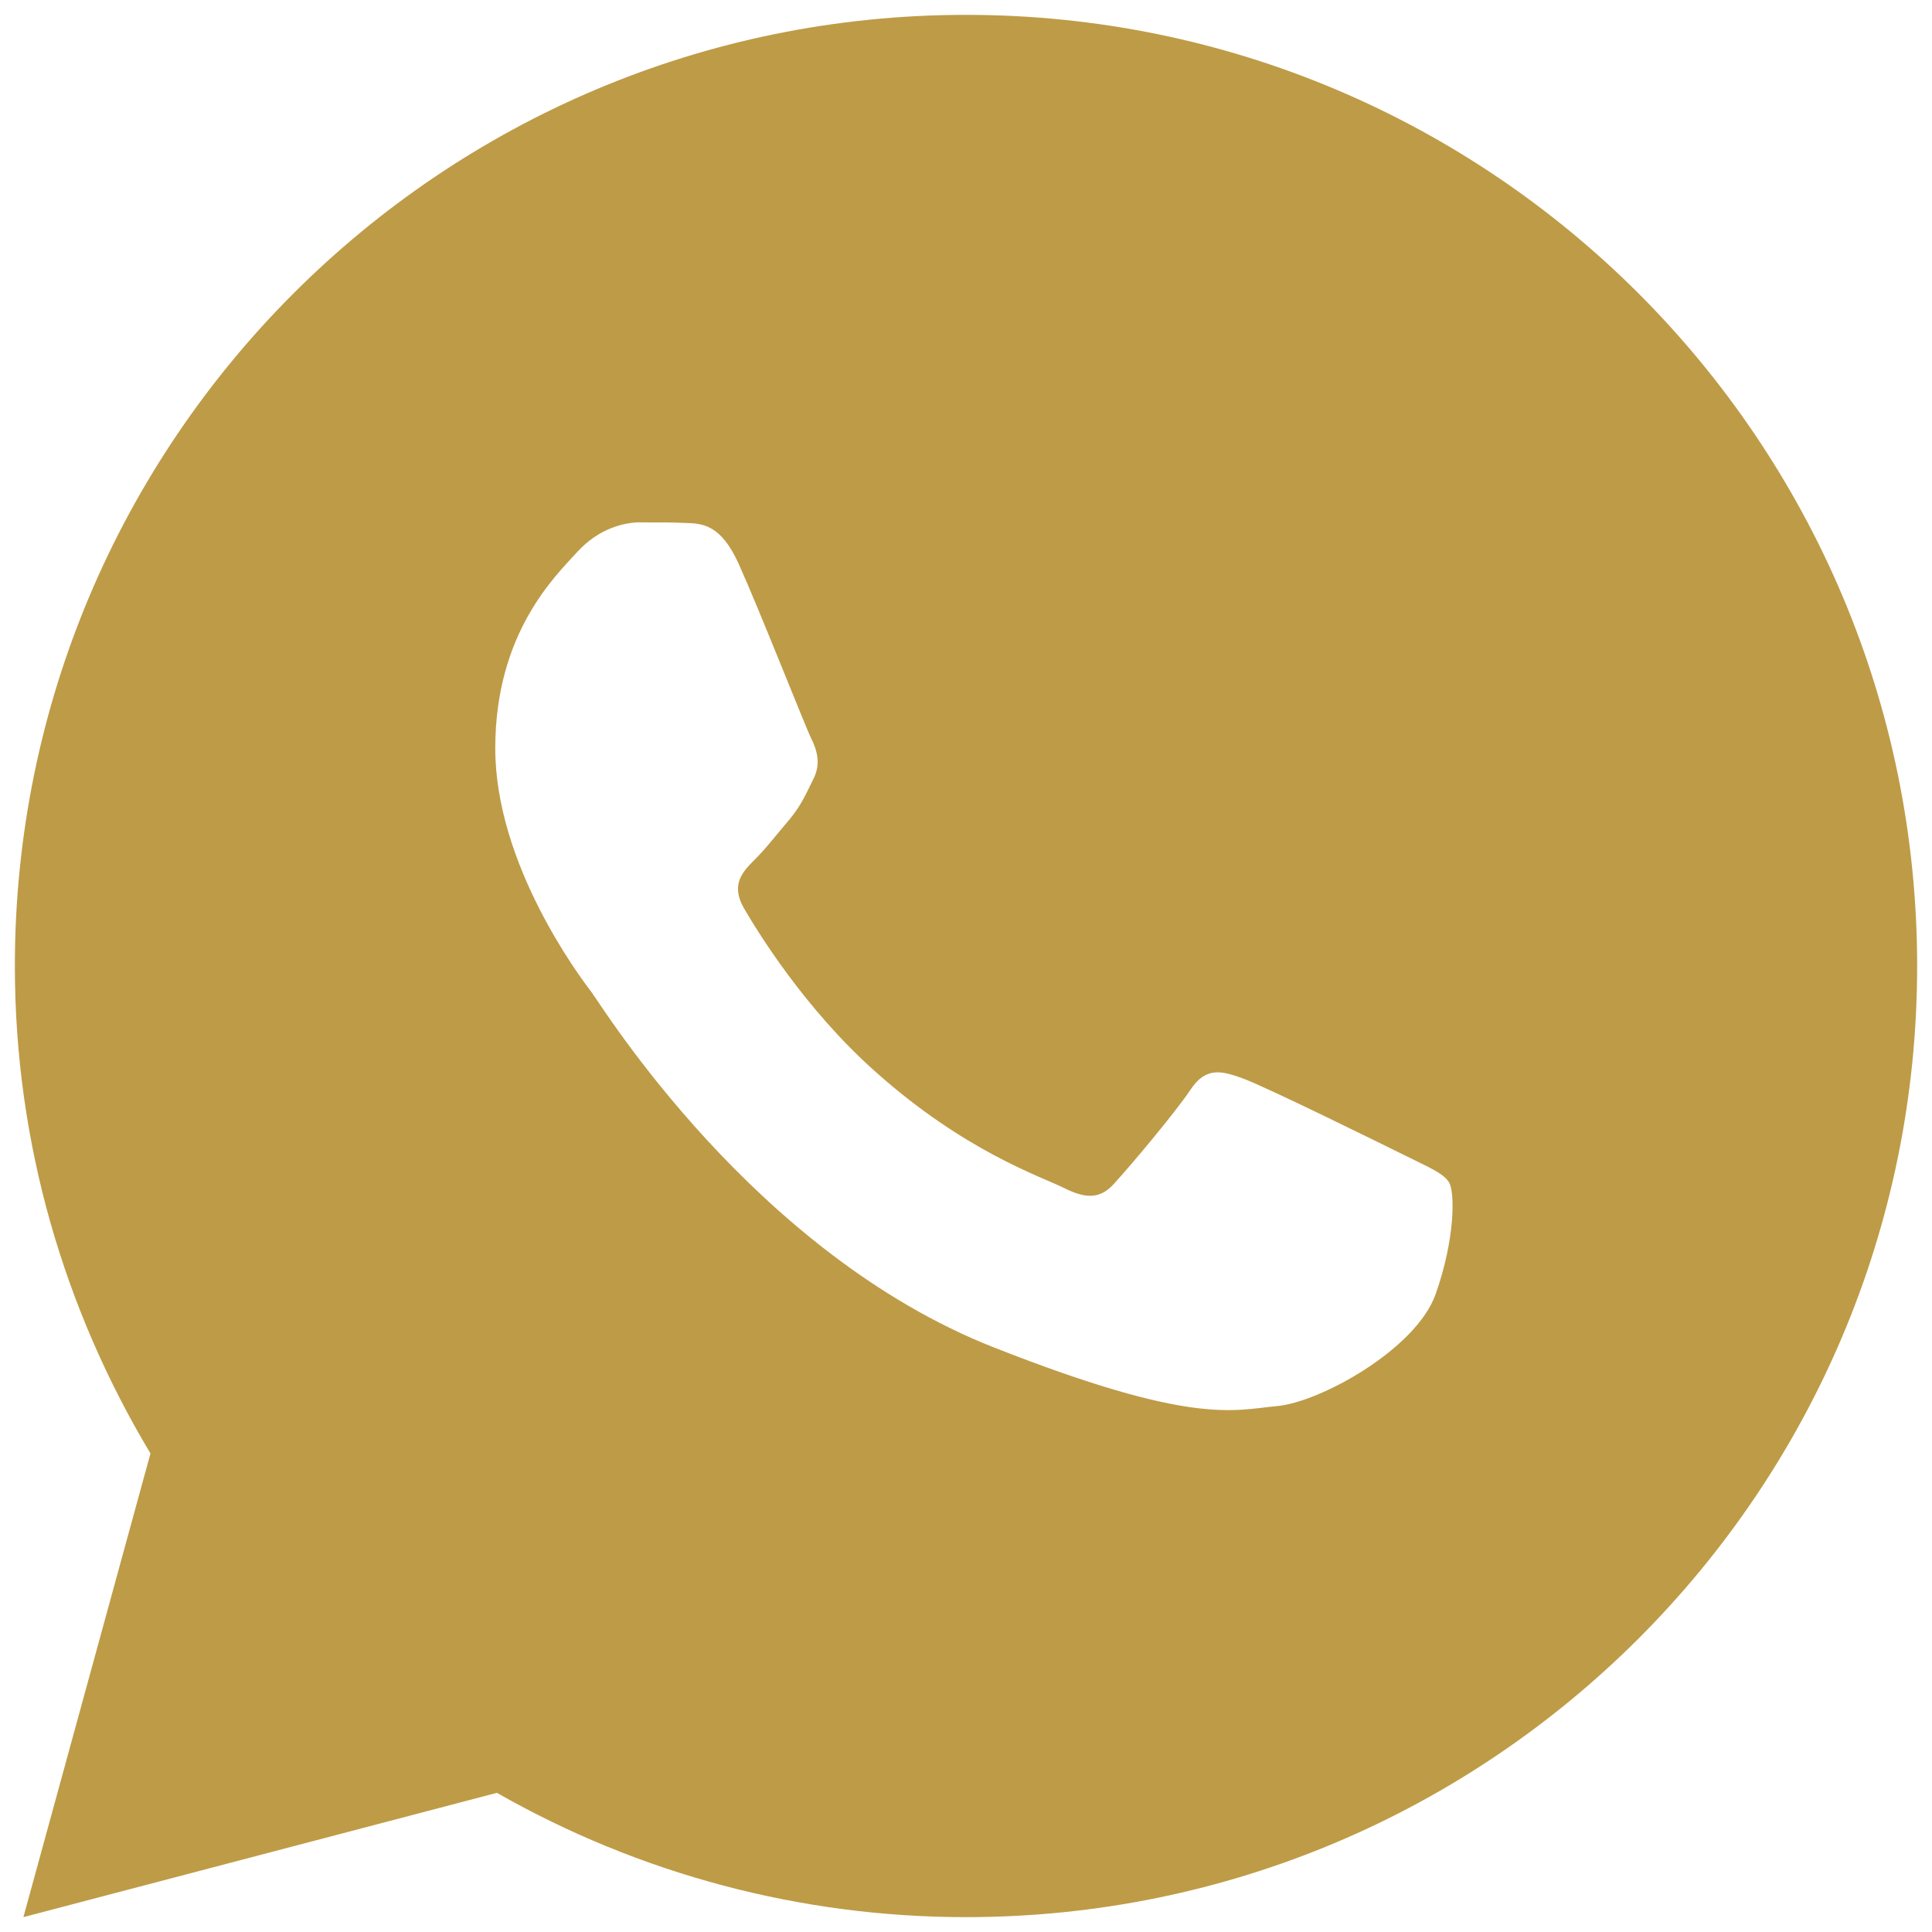
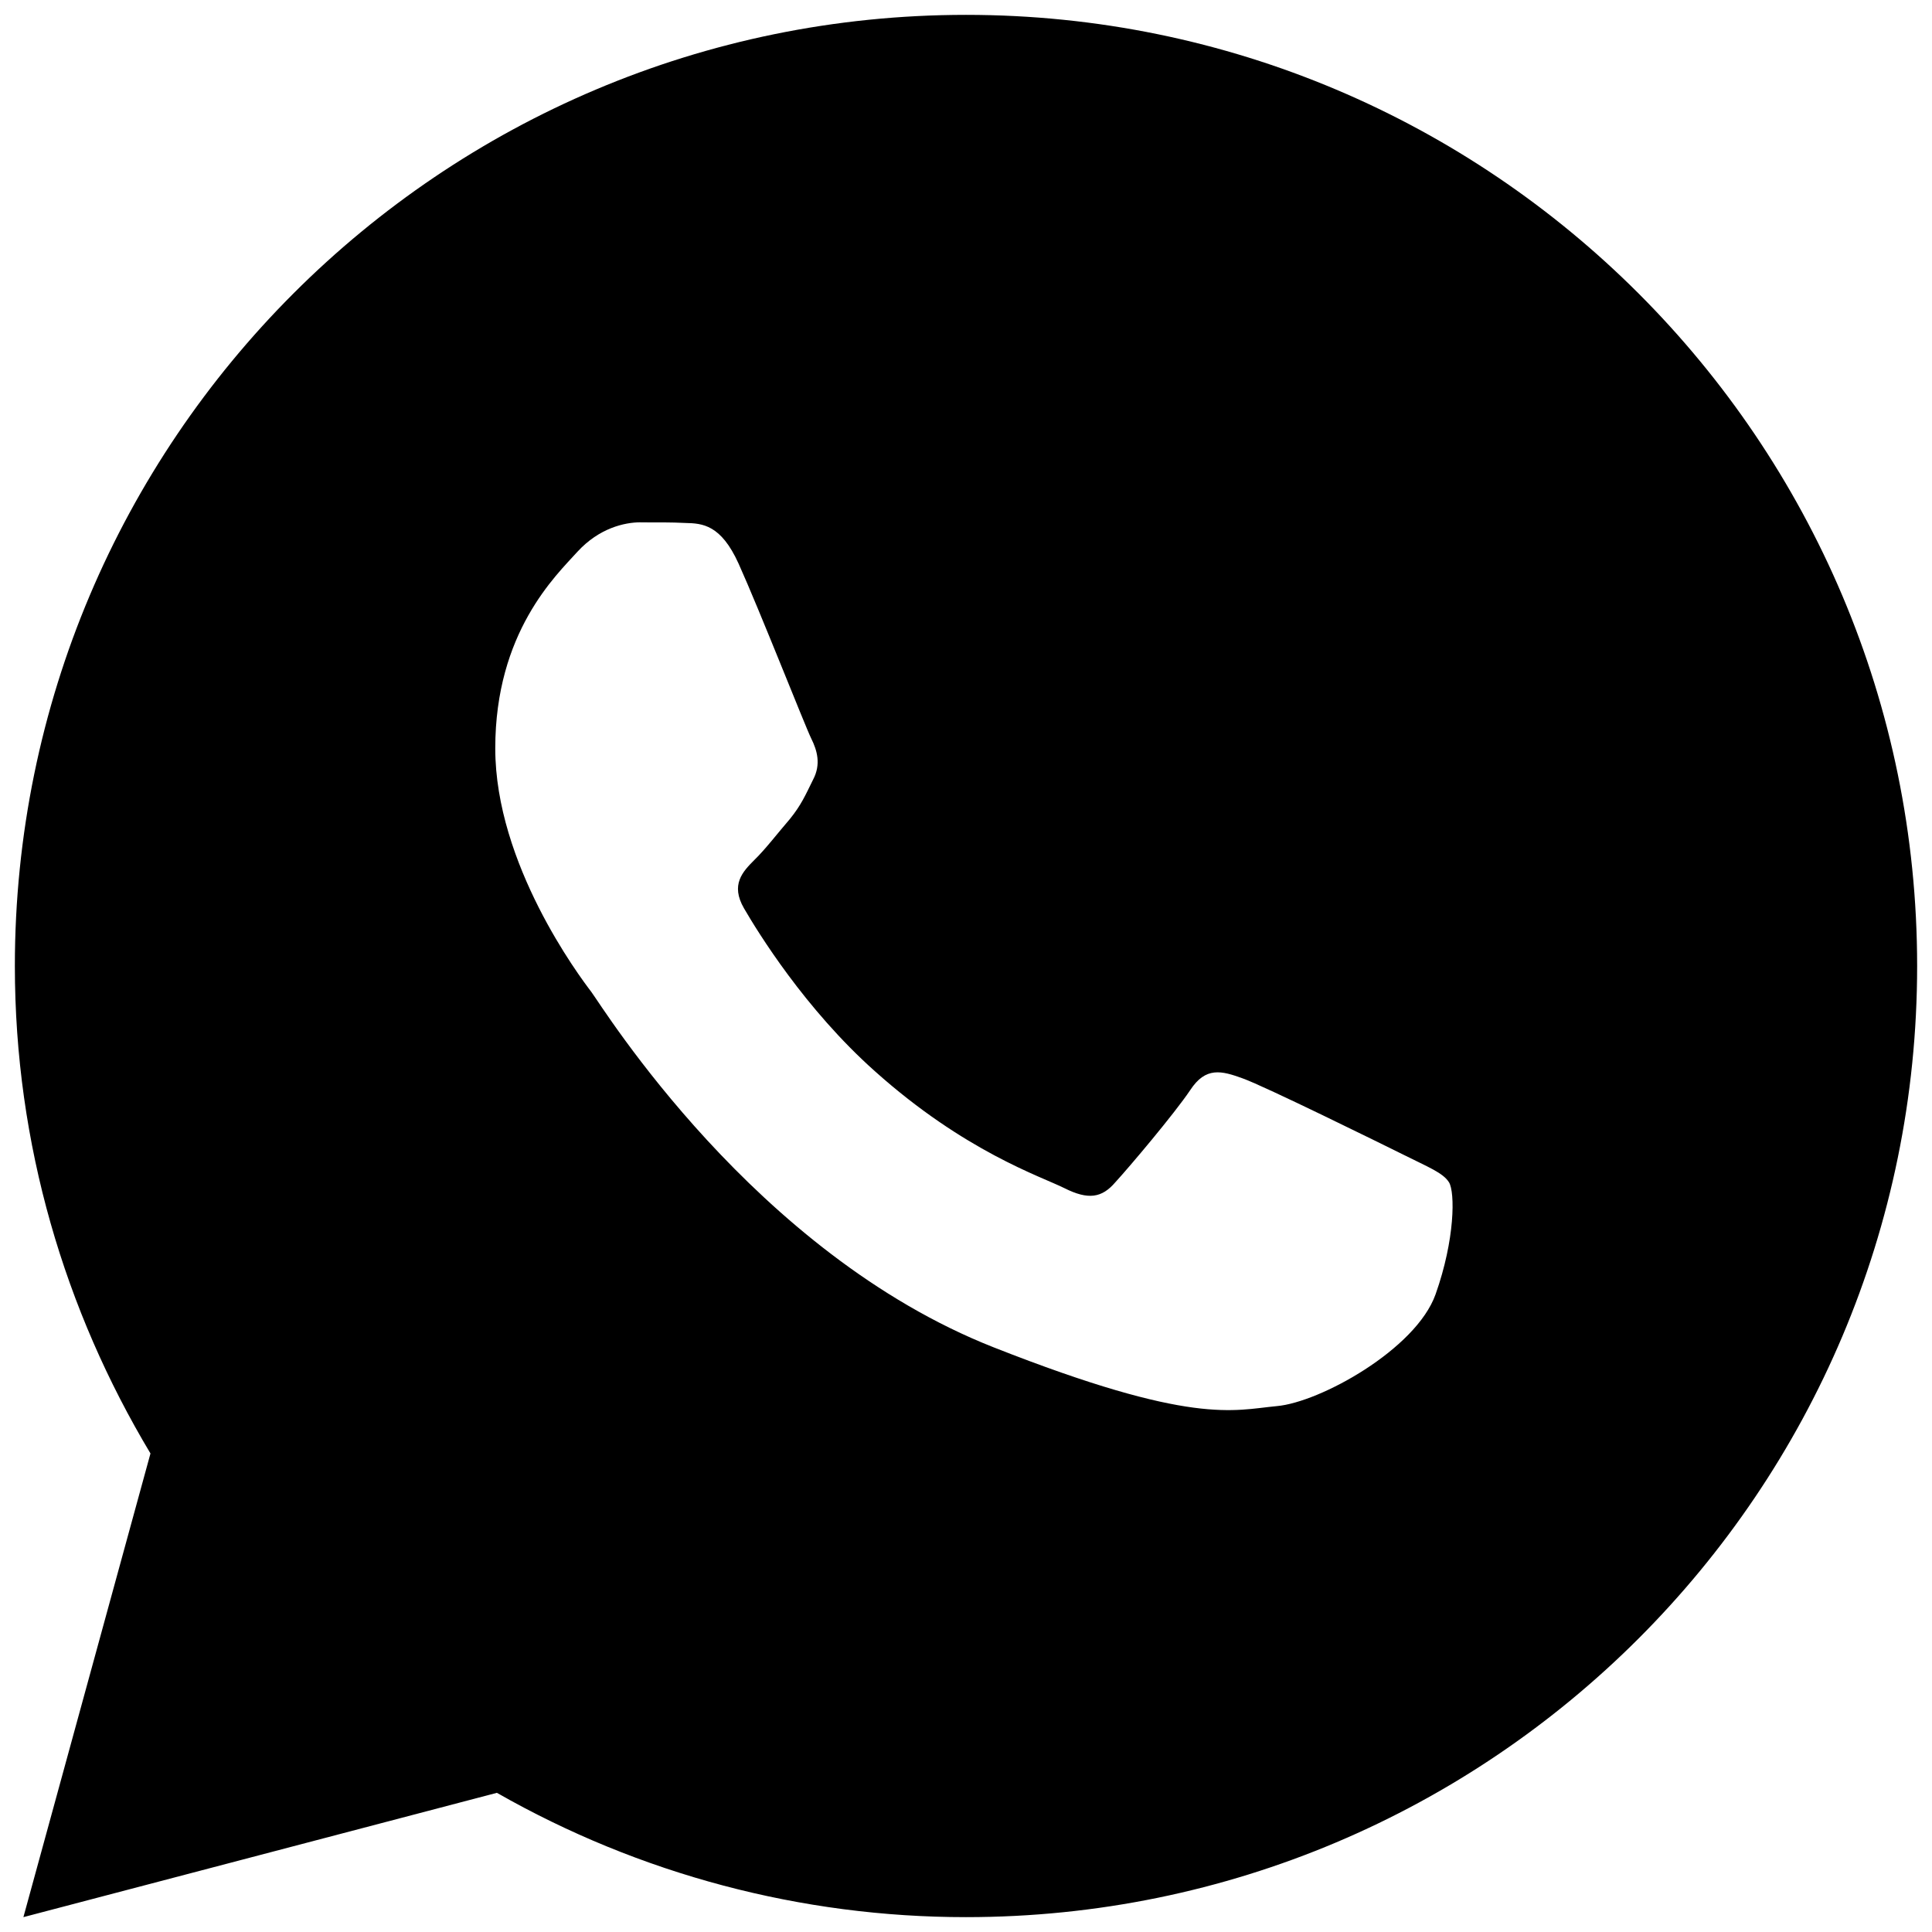
<svg xmlns="http://www.w3.org/2000/svg" width="26" height="26" fill="none">
-   <path fill="#BE9B46" d="M13 .2C5.931.2.2 5.931.2 13c0 2.402.674 4.64 1.825 6.56L.315 25.8l6.372-1.673A12.732 12.732 0 0 0 13 25.8c7.069 0 12.8-5.731 12.8-12.8C25.8 5.931 20.069.2 13 .2ZM8.619 7.03c.208 0 .421-.002.606.008.228.005.477.022.715.548.282.625.898 2.193.977 2.352.079.159.135.346.025.554-.105.213-.16.342-.313.531-.159.184-.333.411-.477.55-.159.159-.323.333-.14.65.184.317.821 1.355 1.763 2.194 1.21 1.082 2.232 1.414 2.55 1.573.318.159.502.134.685-.08.19-.207.793-.921 1.007-1.239.208-.318.42-.263.708-.158.292.104 1.85.872 2.169 1.03.318.16.526.239.606.368.082.133.082.768-.181 1.508-.264.74-1.557 1.454-2.138 1.504-.585.055-1.132.263-3.806-.79-3.226-1.27-5.26-4.574-5.419-4.787-.159-.208-1.291-1.718-1.291-3.275 0-1.563.819-2.328 1.106-2.646.292-.318.634-.396.848-.396Z" />
+   <path fill="currentColor" d="M13 .2C5.931.2.2 5.931.2 13c0 2.402.674 4.64 1.825 6.56L.315 25.8l6.372-1.673A12.732 12.732 0 0 0 13 25.8c7.069 0 12.8-5.731 12.8-12.8C25.8 5.931 20.069.2 13 .2ZM8.619 7.03c.208 0 .421-.002.606.008.228.005.477.022.715.548.282.625.898 2.193.977 2.352.079.159.135.346.025.554-.105.213-.16.342-.313.531-.159.184-.333.411-.477.55-.159.159-.323.333-.14.65.184.317.821 1.355 1.763 2.194 1.21 1.082 2.232 1.414 2.55 1.573.318.159.502.134.685-.08.19-.207.793-.921 1.007-1.239.208-.318.42-.263.708-.158.292.104 1.85.872 2.169 1.03.318.16.526.239.606.368.082.133.082.768-.181 1.508-.264.74-1.557 1.454-2.138 1.504-.585.055-1.132.263-3.806-.79-3.226-1.27-5.26-4.574-5.419-4.787-.159-.208-1.291-1.718-1.291-3.275 0-1.563.819-2.328 1.106-2.646.292-.318.634-.396.848-.396Z" />
</svg>
